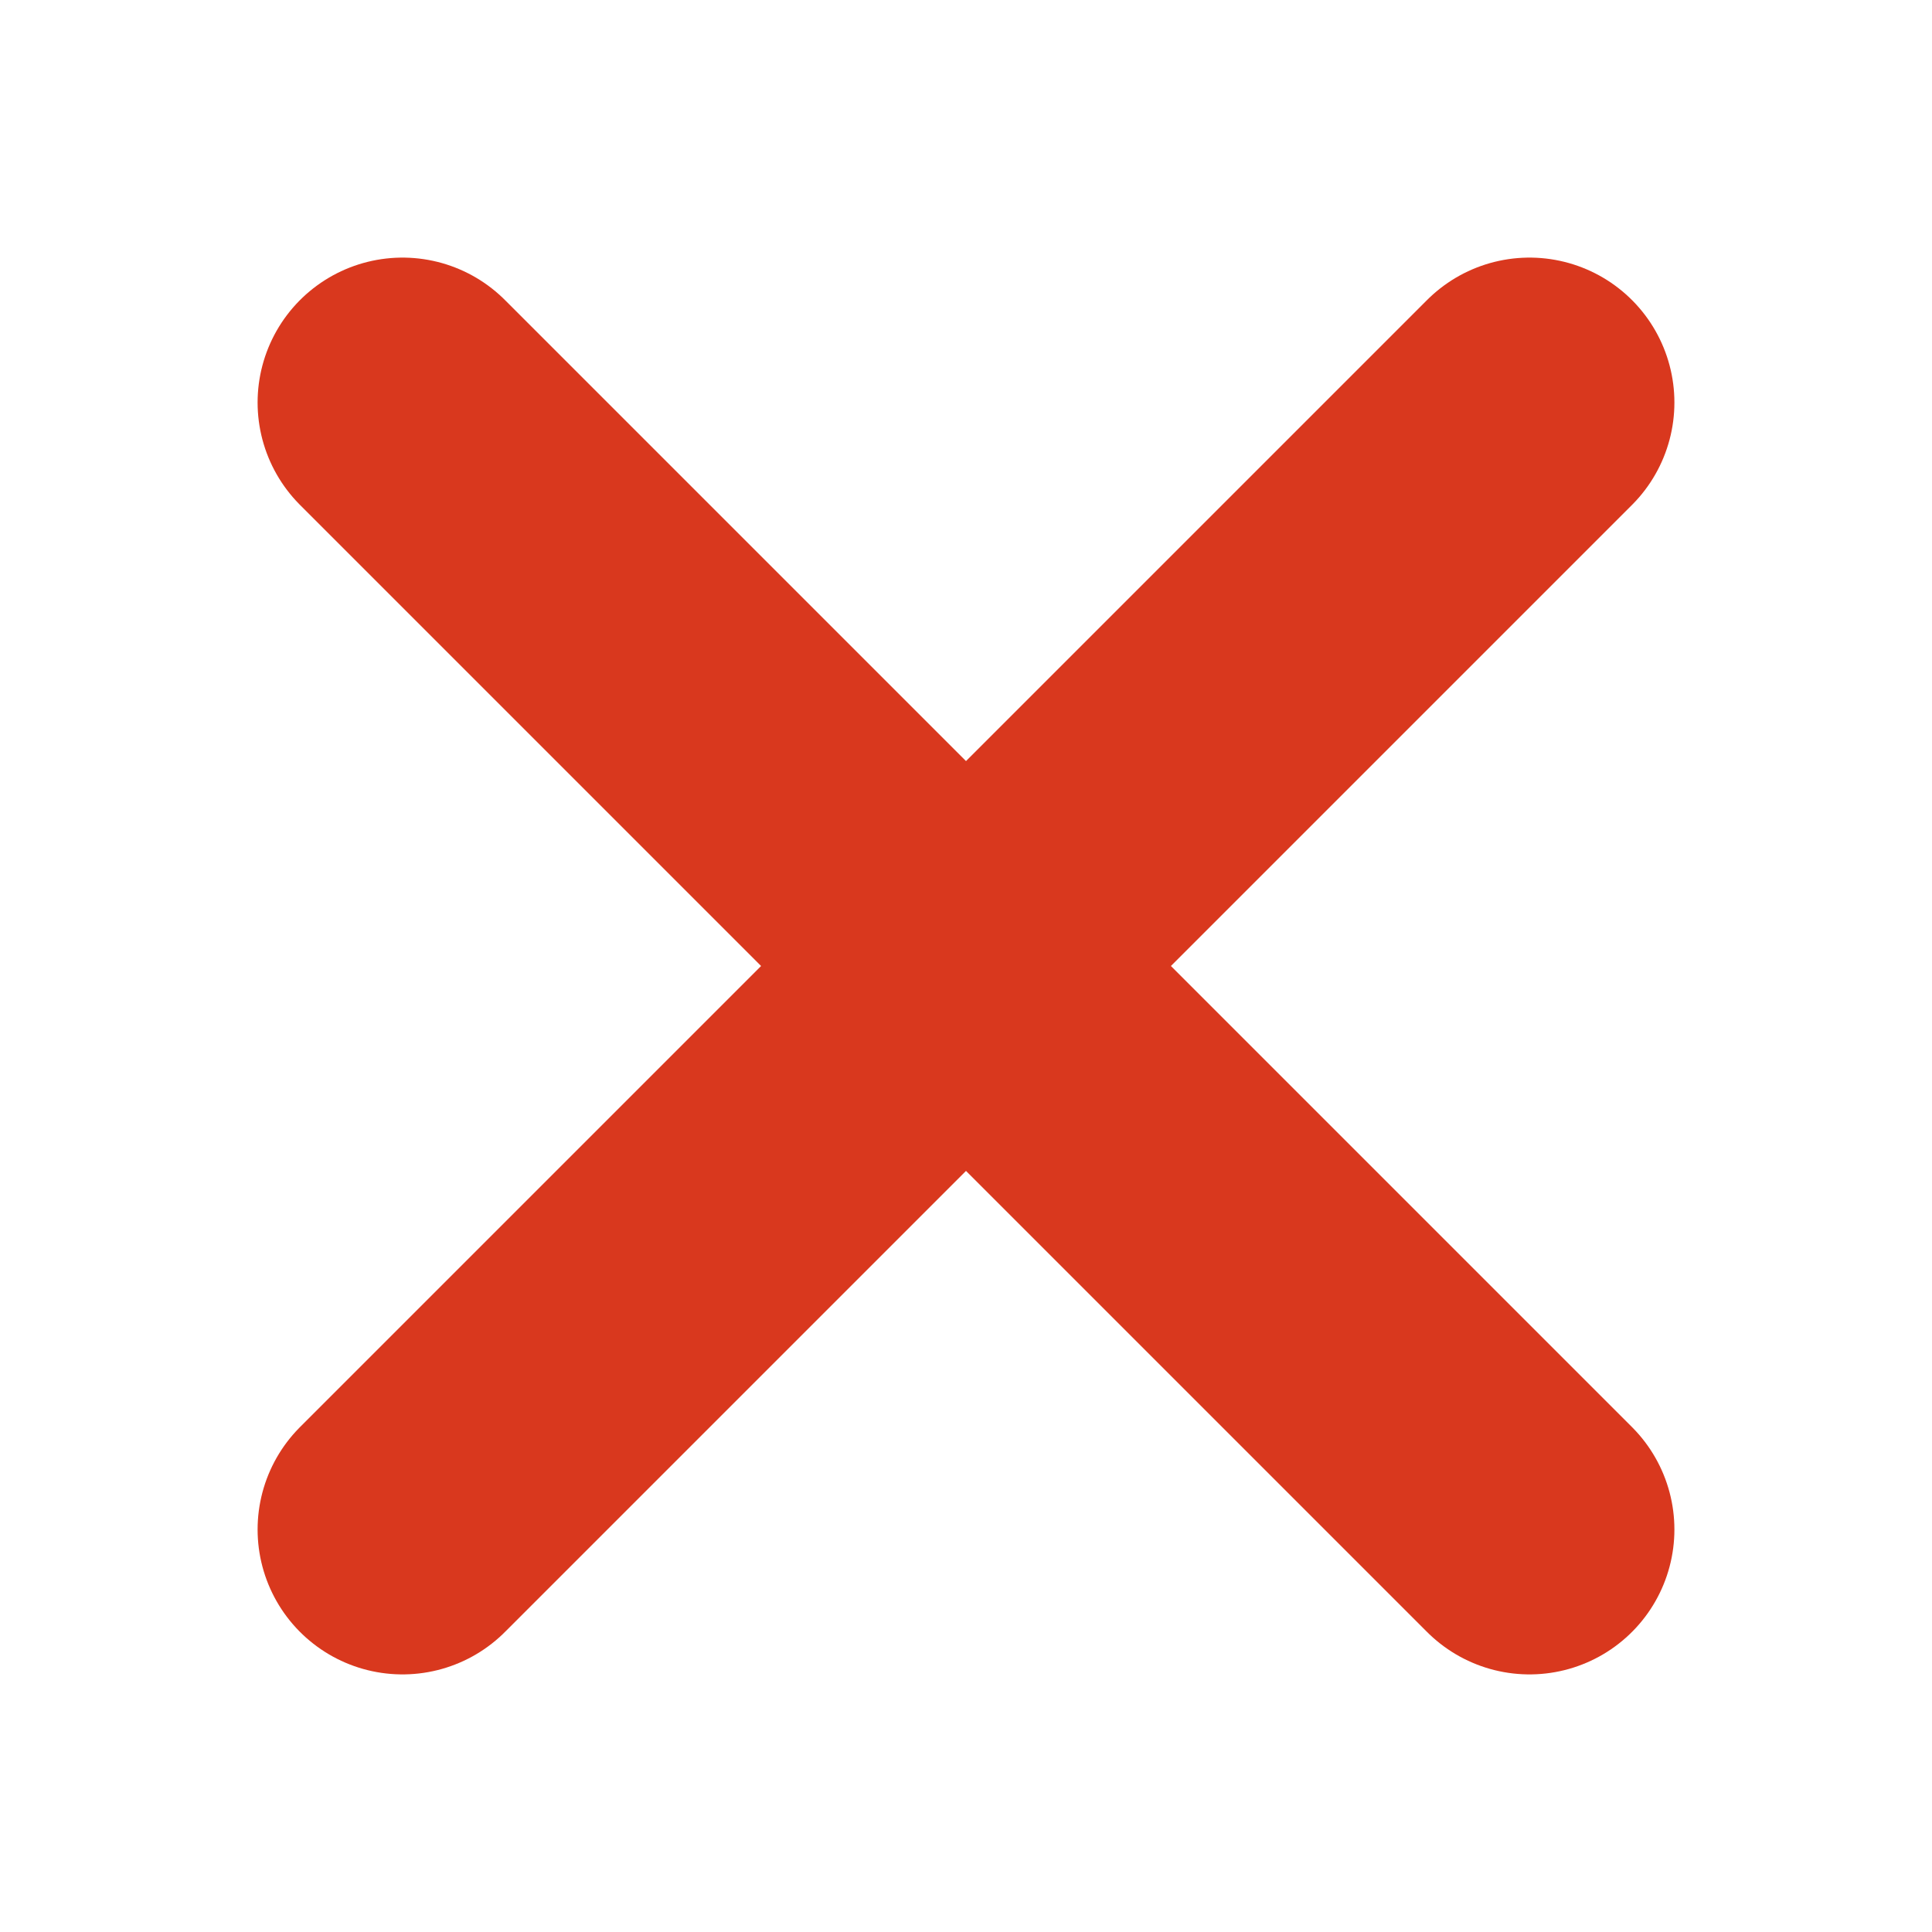
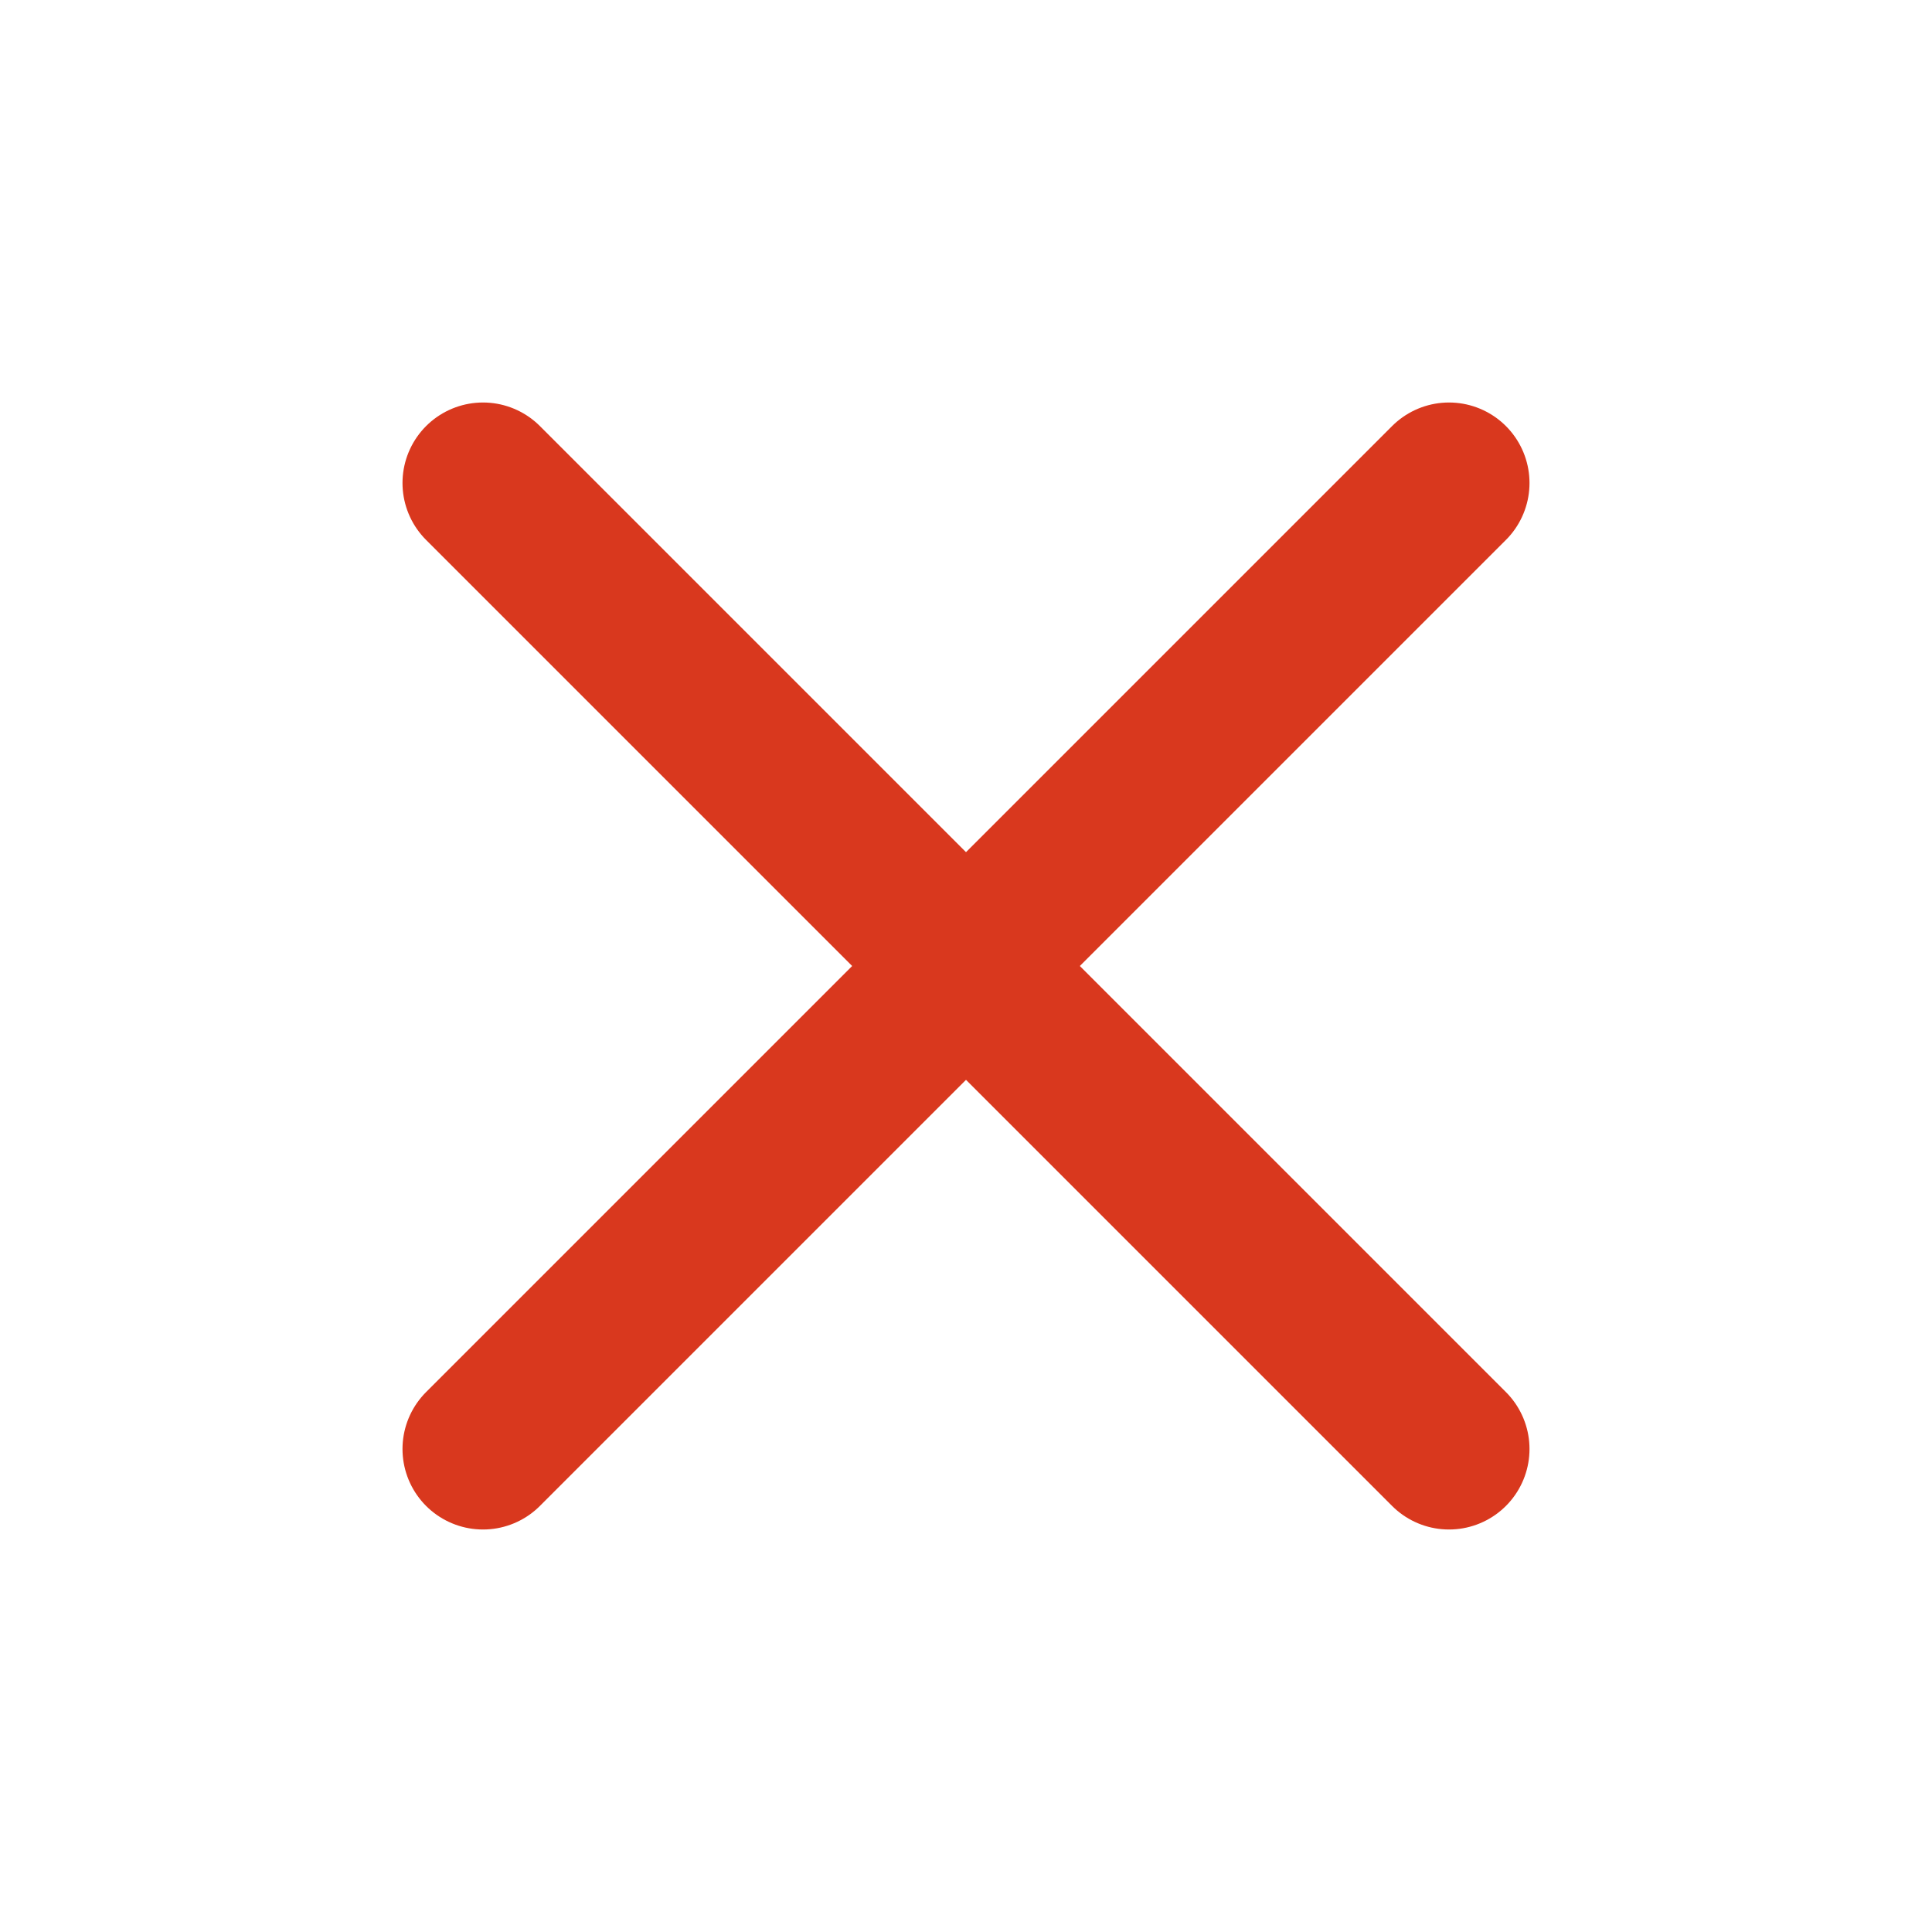
- <svg xmlns="http://www.w3.org/2000/svg" width="12" height="12" viewBox="0 0 12 12">
-   <path d="M 2.5 2.5 L 9.5 9.5 M 9.5 2.5 L 2.5 9.5" stroke="#d9381e" stroke-width="1.8" stroke-linecap="round" />
+ <svg xmlns="http://www.w3.org/2000/svg" width="24" height="24" viewBox="0 0 24 24" fill="none" stroke="#d9381e" stroke-width="2" stroke-linecap="round" stroke-linejoin="round">
+   <path d="M18 6 6 18" />
+   <path d="m6 6 12 12" />
</svg>
